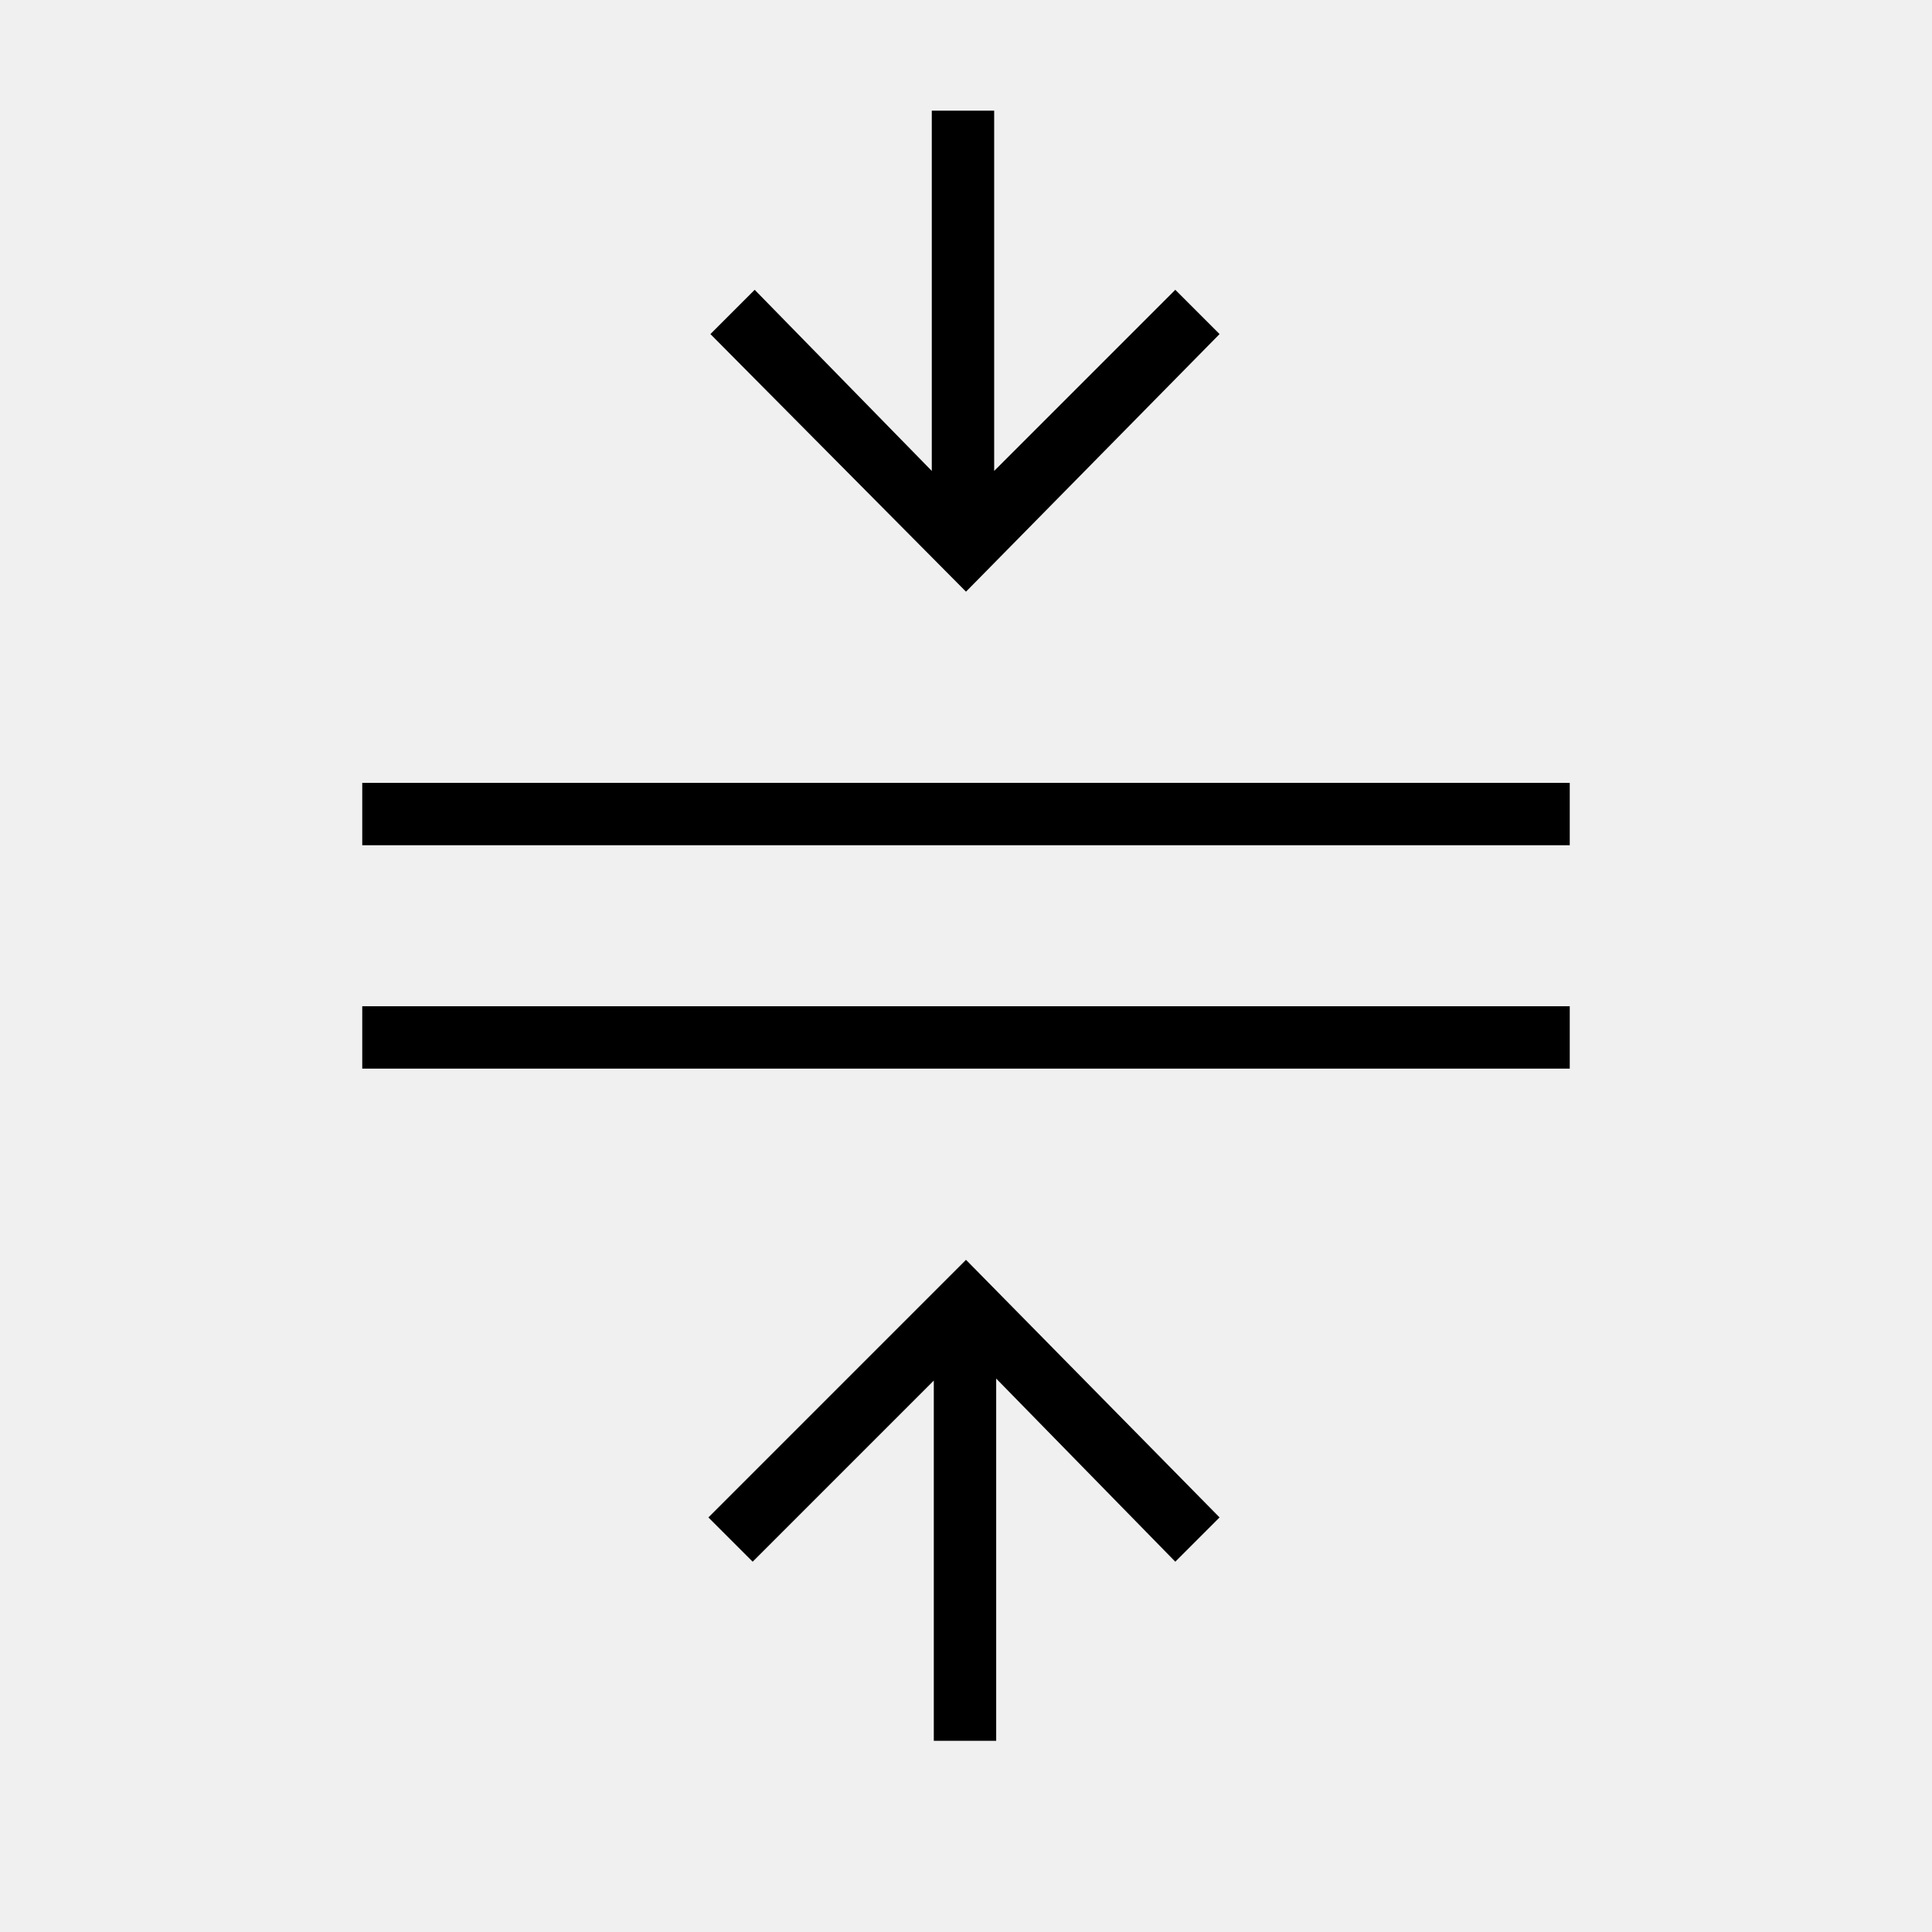
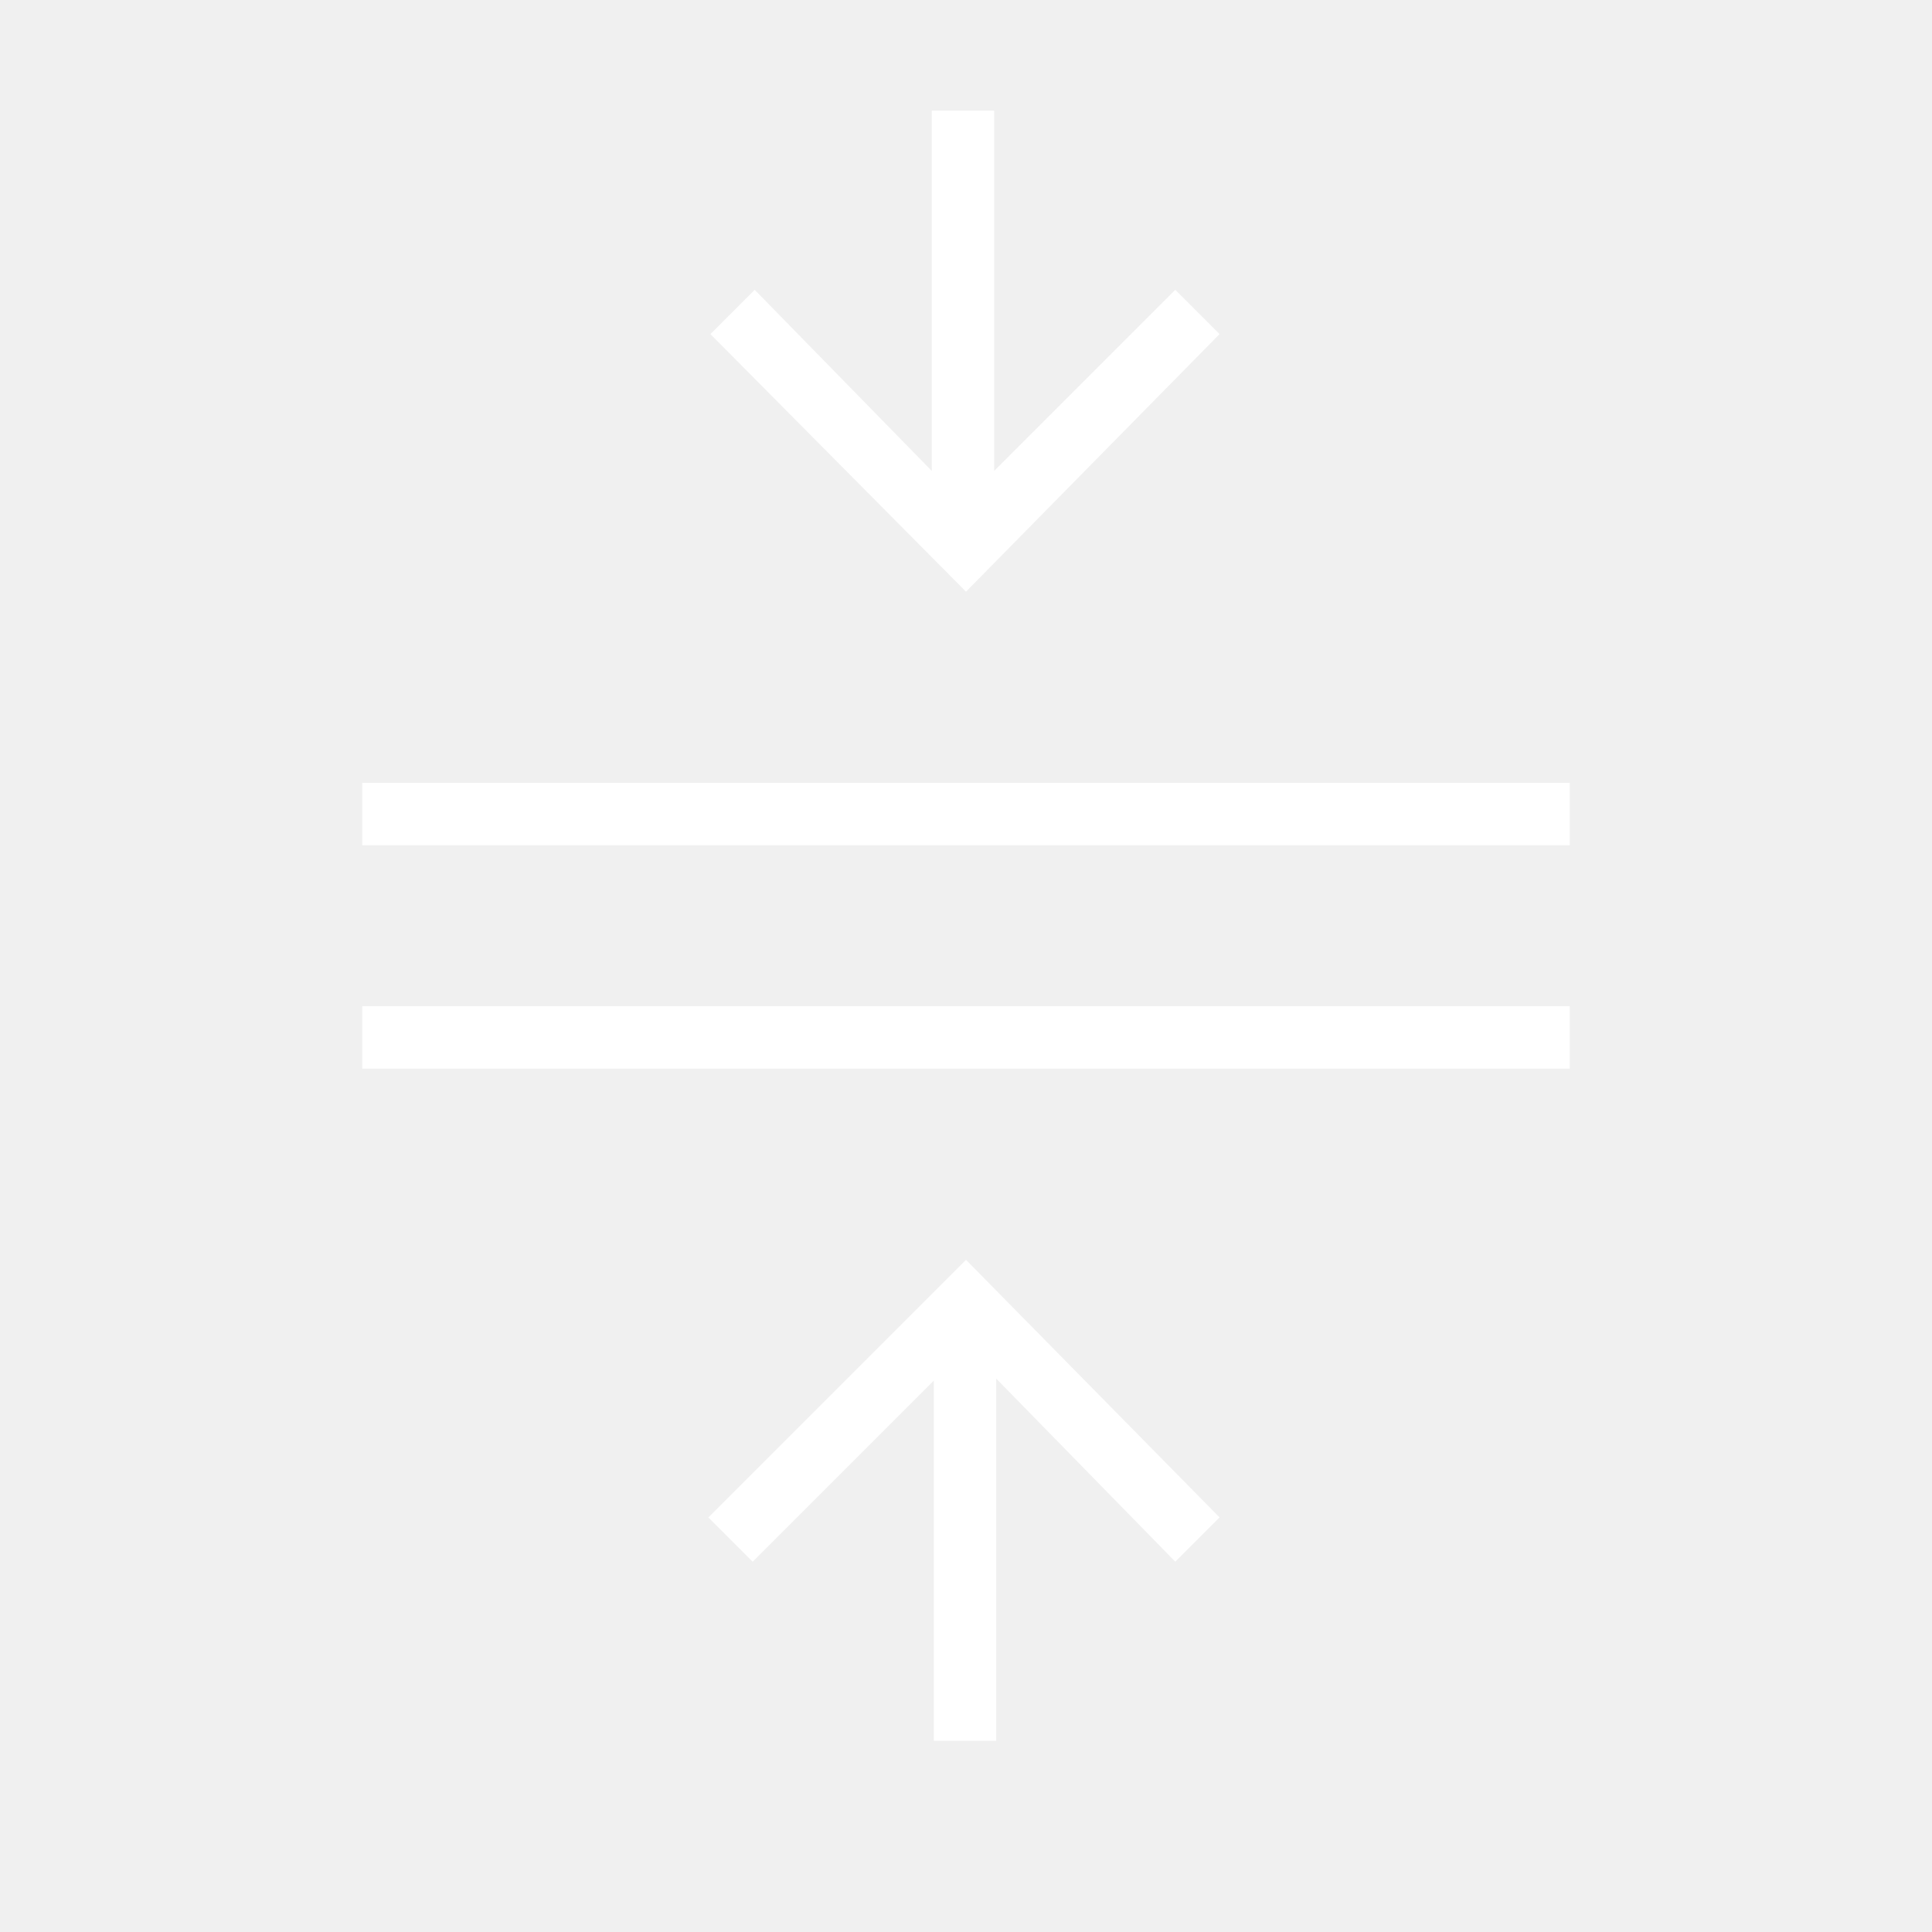
- <svg xmlns="http://www.w3.org/2000/svg" height="48" width="48">
+ <svg xmlns="http://www.w3.org/2000/svg" fill="#ffffff" height="48" width="48">
  <path d="M23.2 43.25V34.3l-4.5 4.5-1.1-1.1 6.4-6.4 6.3 6.4-1.1 1.1-4.45-4.55v9ZM9 26.55V25h30v1.55ZM9 21v-1.55h30V21Zm15-6.3-6.35-6.4 1.1-1.1 4.4 4.5V2.75h1.55v8.95l4.5-4.5 1.1 1.1Z" />
</svg>
